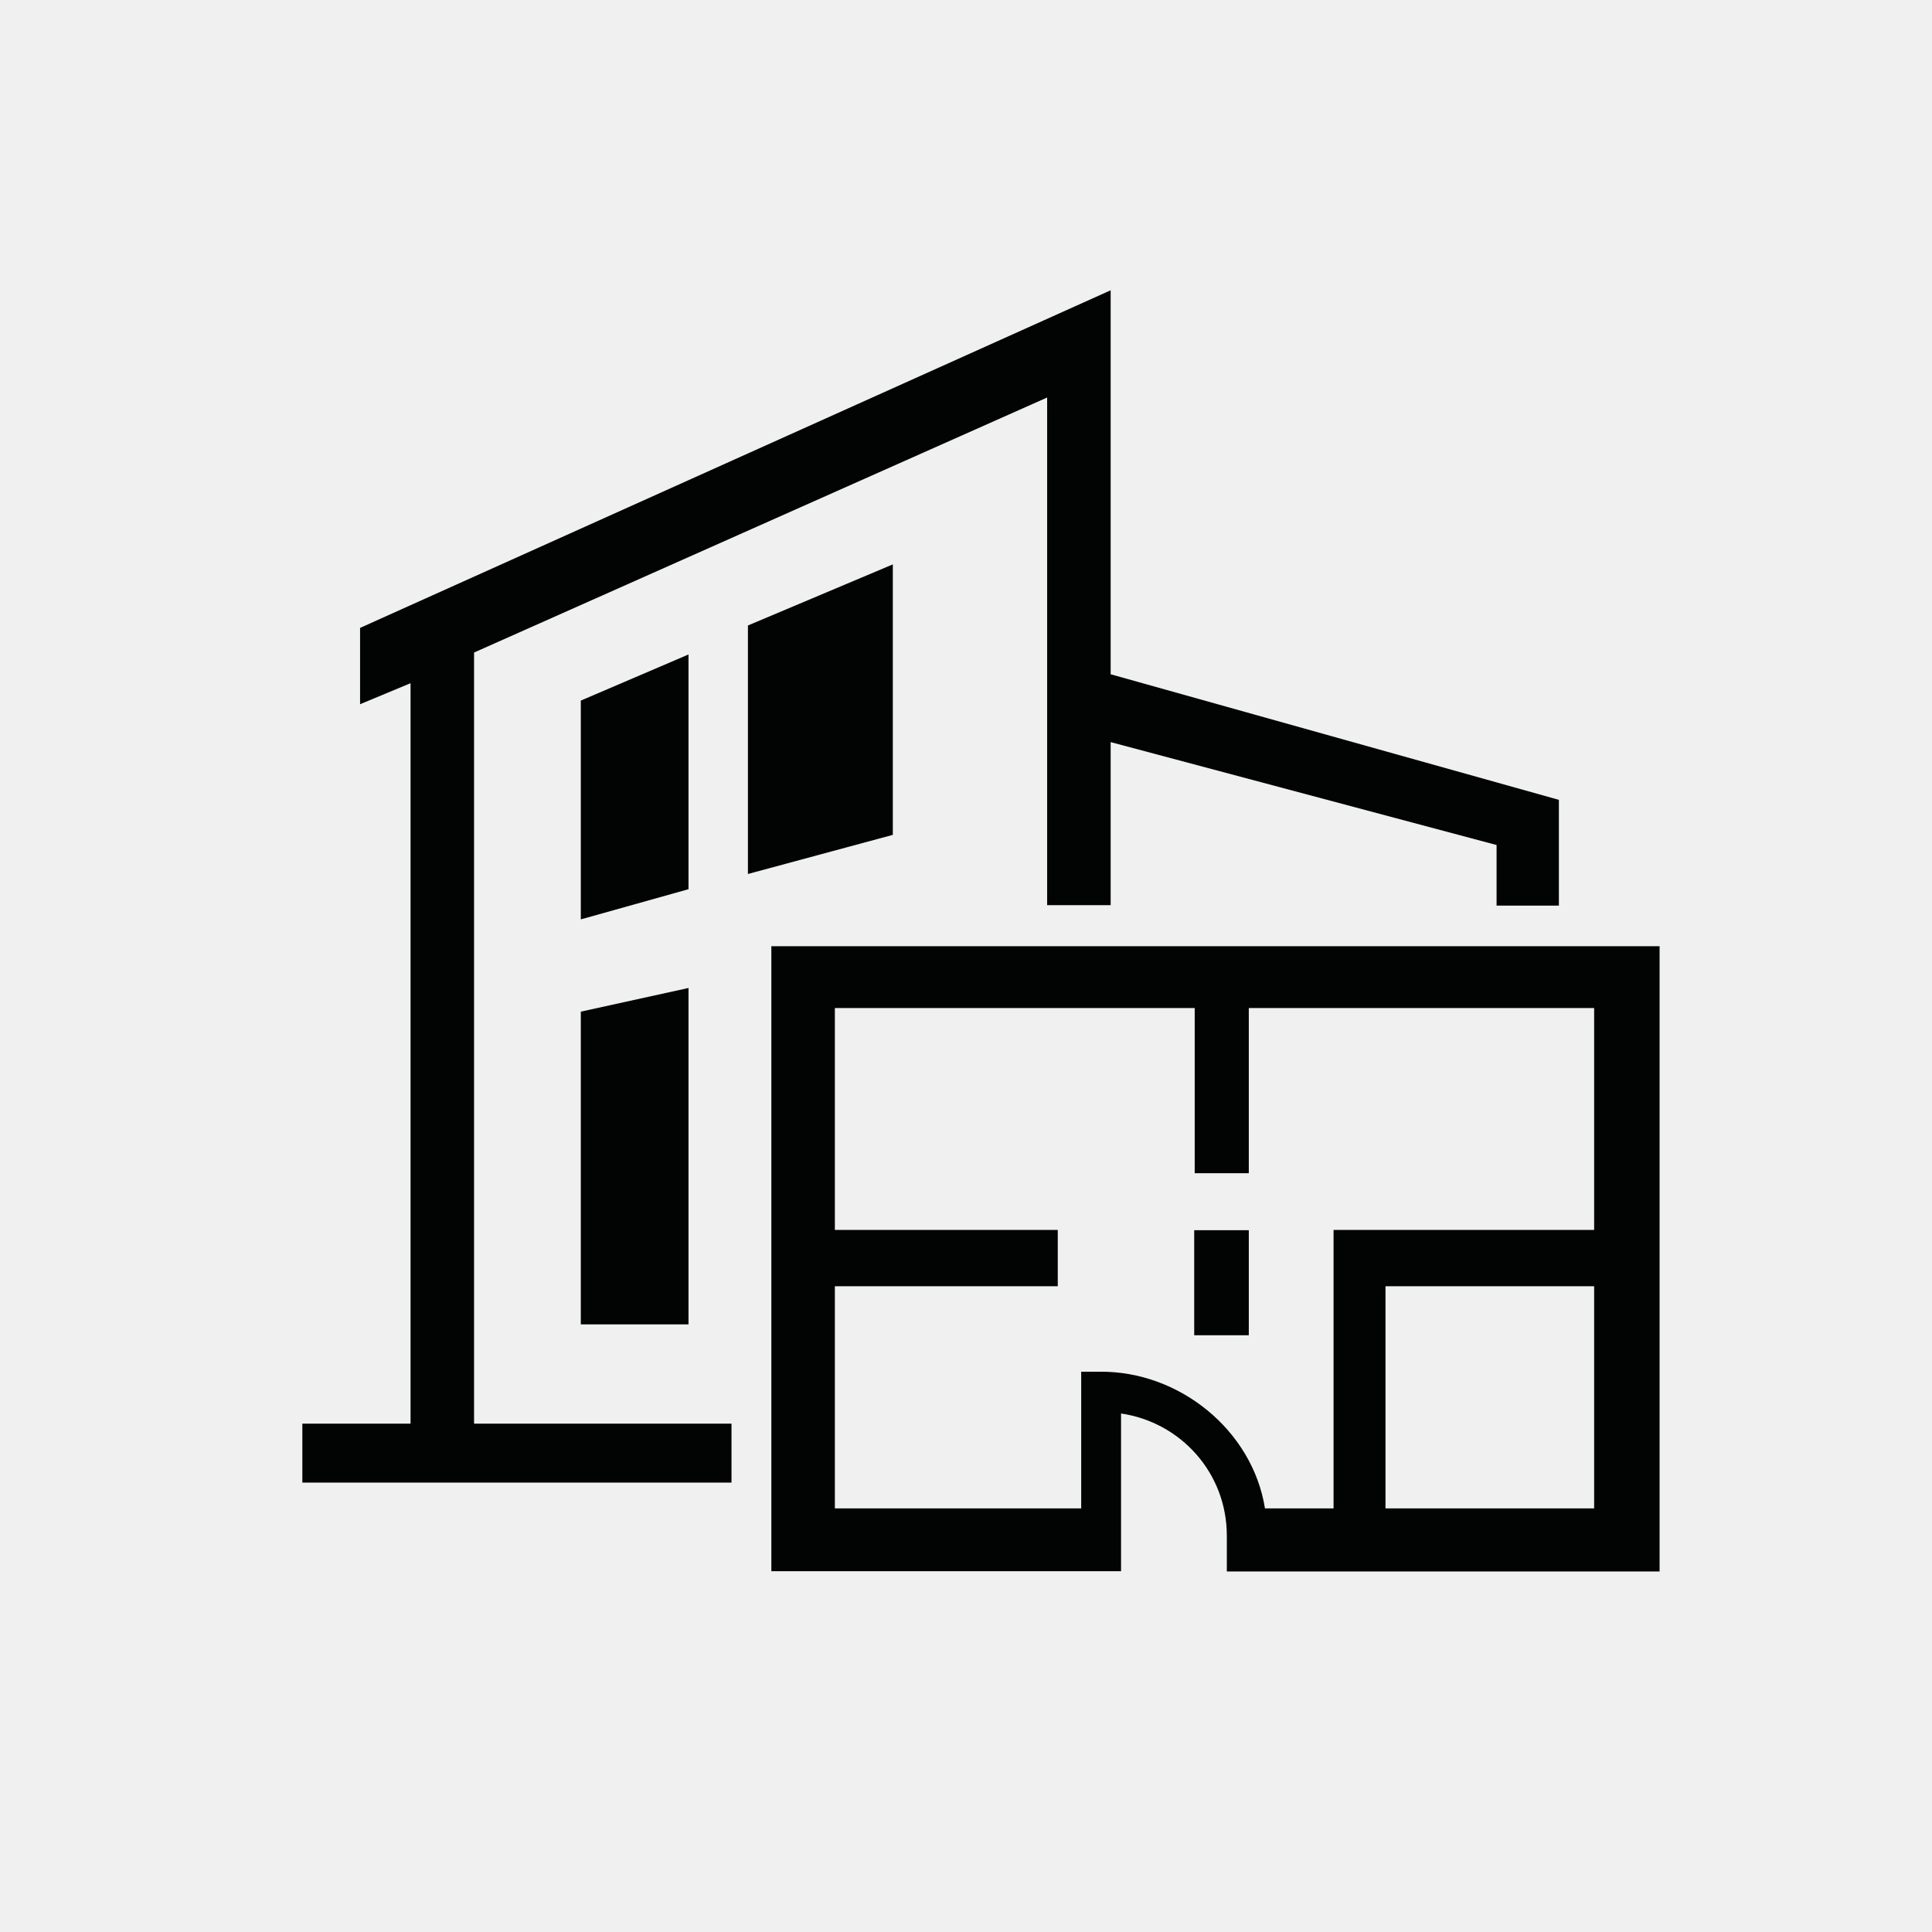
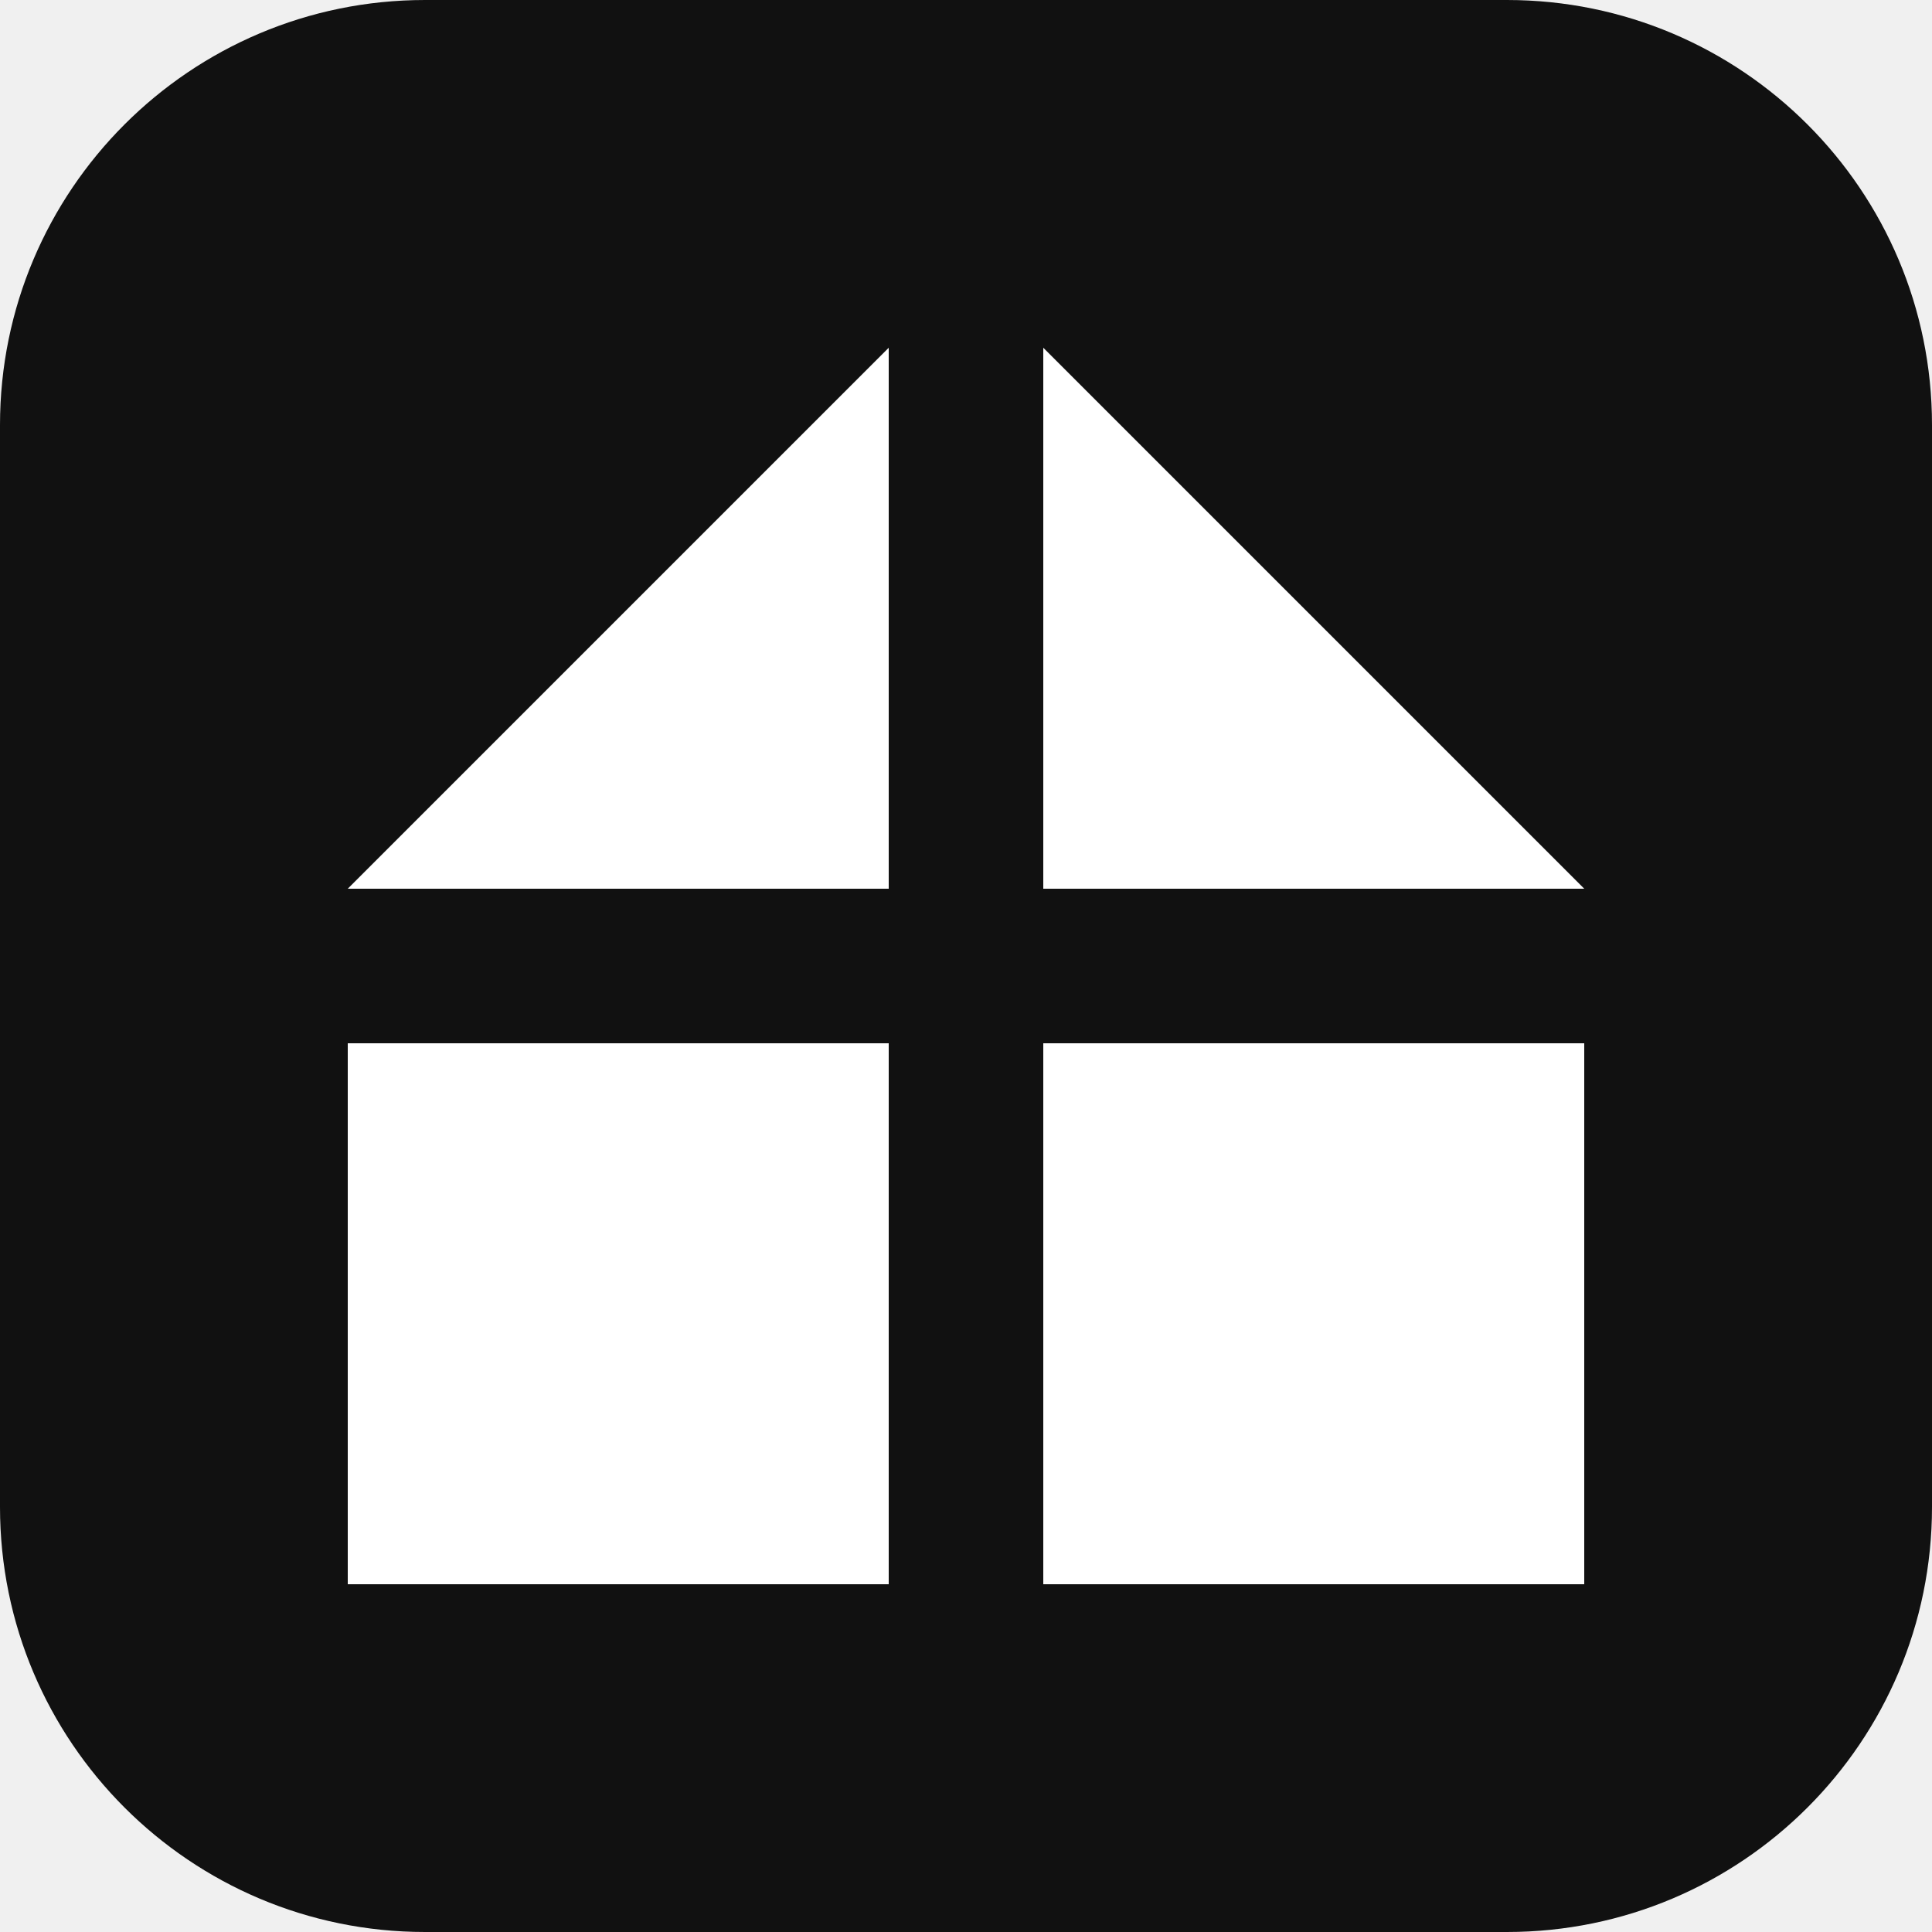
- <svg xmlns="http://www.w3.org/2000/svg" width="80" height="80" viewBox="0 0 80 80">
-   <path d="m19.63 58.95v-31.93l23.73-10.56v21.02h2.63v-6.75l15.98 4.26v2.51h2.58v-4.38l-18.56-5.2v-15.9l-31.08 13.98v3.16l2.09-0.87v30.66h-4.48v2.44h17.77v-2.44h-10.66z" fill="#020303" />
-   <path d="m31.94 39.18v25.88h14.48v-6.53c2.46 0.36 4.38 2.45 4.38 5.06v1.48h17.92v-25.89h-36.78zm34.07 23.28h-8.64v-9.2h8.64v9.2zm0-11.53h-10.79v11.53h-2.84c-0.52-3.25-3.56-5.69-6.83-5.66h-0.78v5.66h-10.2v-9.2h9.23v-2.33h-9.23v-9.19h14.9v6.84h2.24v-6.84h14.3v9.19z" fill="#020303" />
-   <path d="m51.71 50.94h-2.26v4.35h2.26v-4.35z" fill="#020303" />
-   <path d="m24.05 54.84h4.46v-13.93l-4.46 0.98v12.95z" fill="#020303" />
-   <path d="m24.05 38.07 4.46-1.25v-9.72l-4.46 1.91v9.06z" fill="#020303" />
-   <path d="m30.97 36.19 6-1.62v-11.2l-6 2.53v10.29z" fill="#020303" />
+ <svg xmlns="http://www.w3.org/2000/svg" viewBox="0 0 100 100">
+   <rect width="100" height="100" rx="22" fill="#111111" />
+   <path d="M18 46H46V18Z" fill="#ffffff" />
+   <path d="M54 18V46H82Z" fill="#ffffff" />
+   <path d="M18 54H46V82H18Z" fill="#ffffff" />
+   <path d="M54 54H82V82H54Z" fill="#ffffff" />
</svg>
